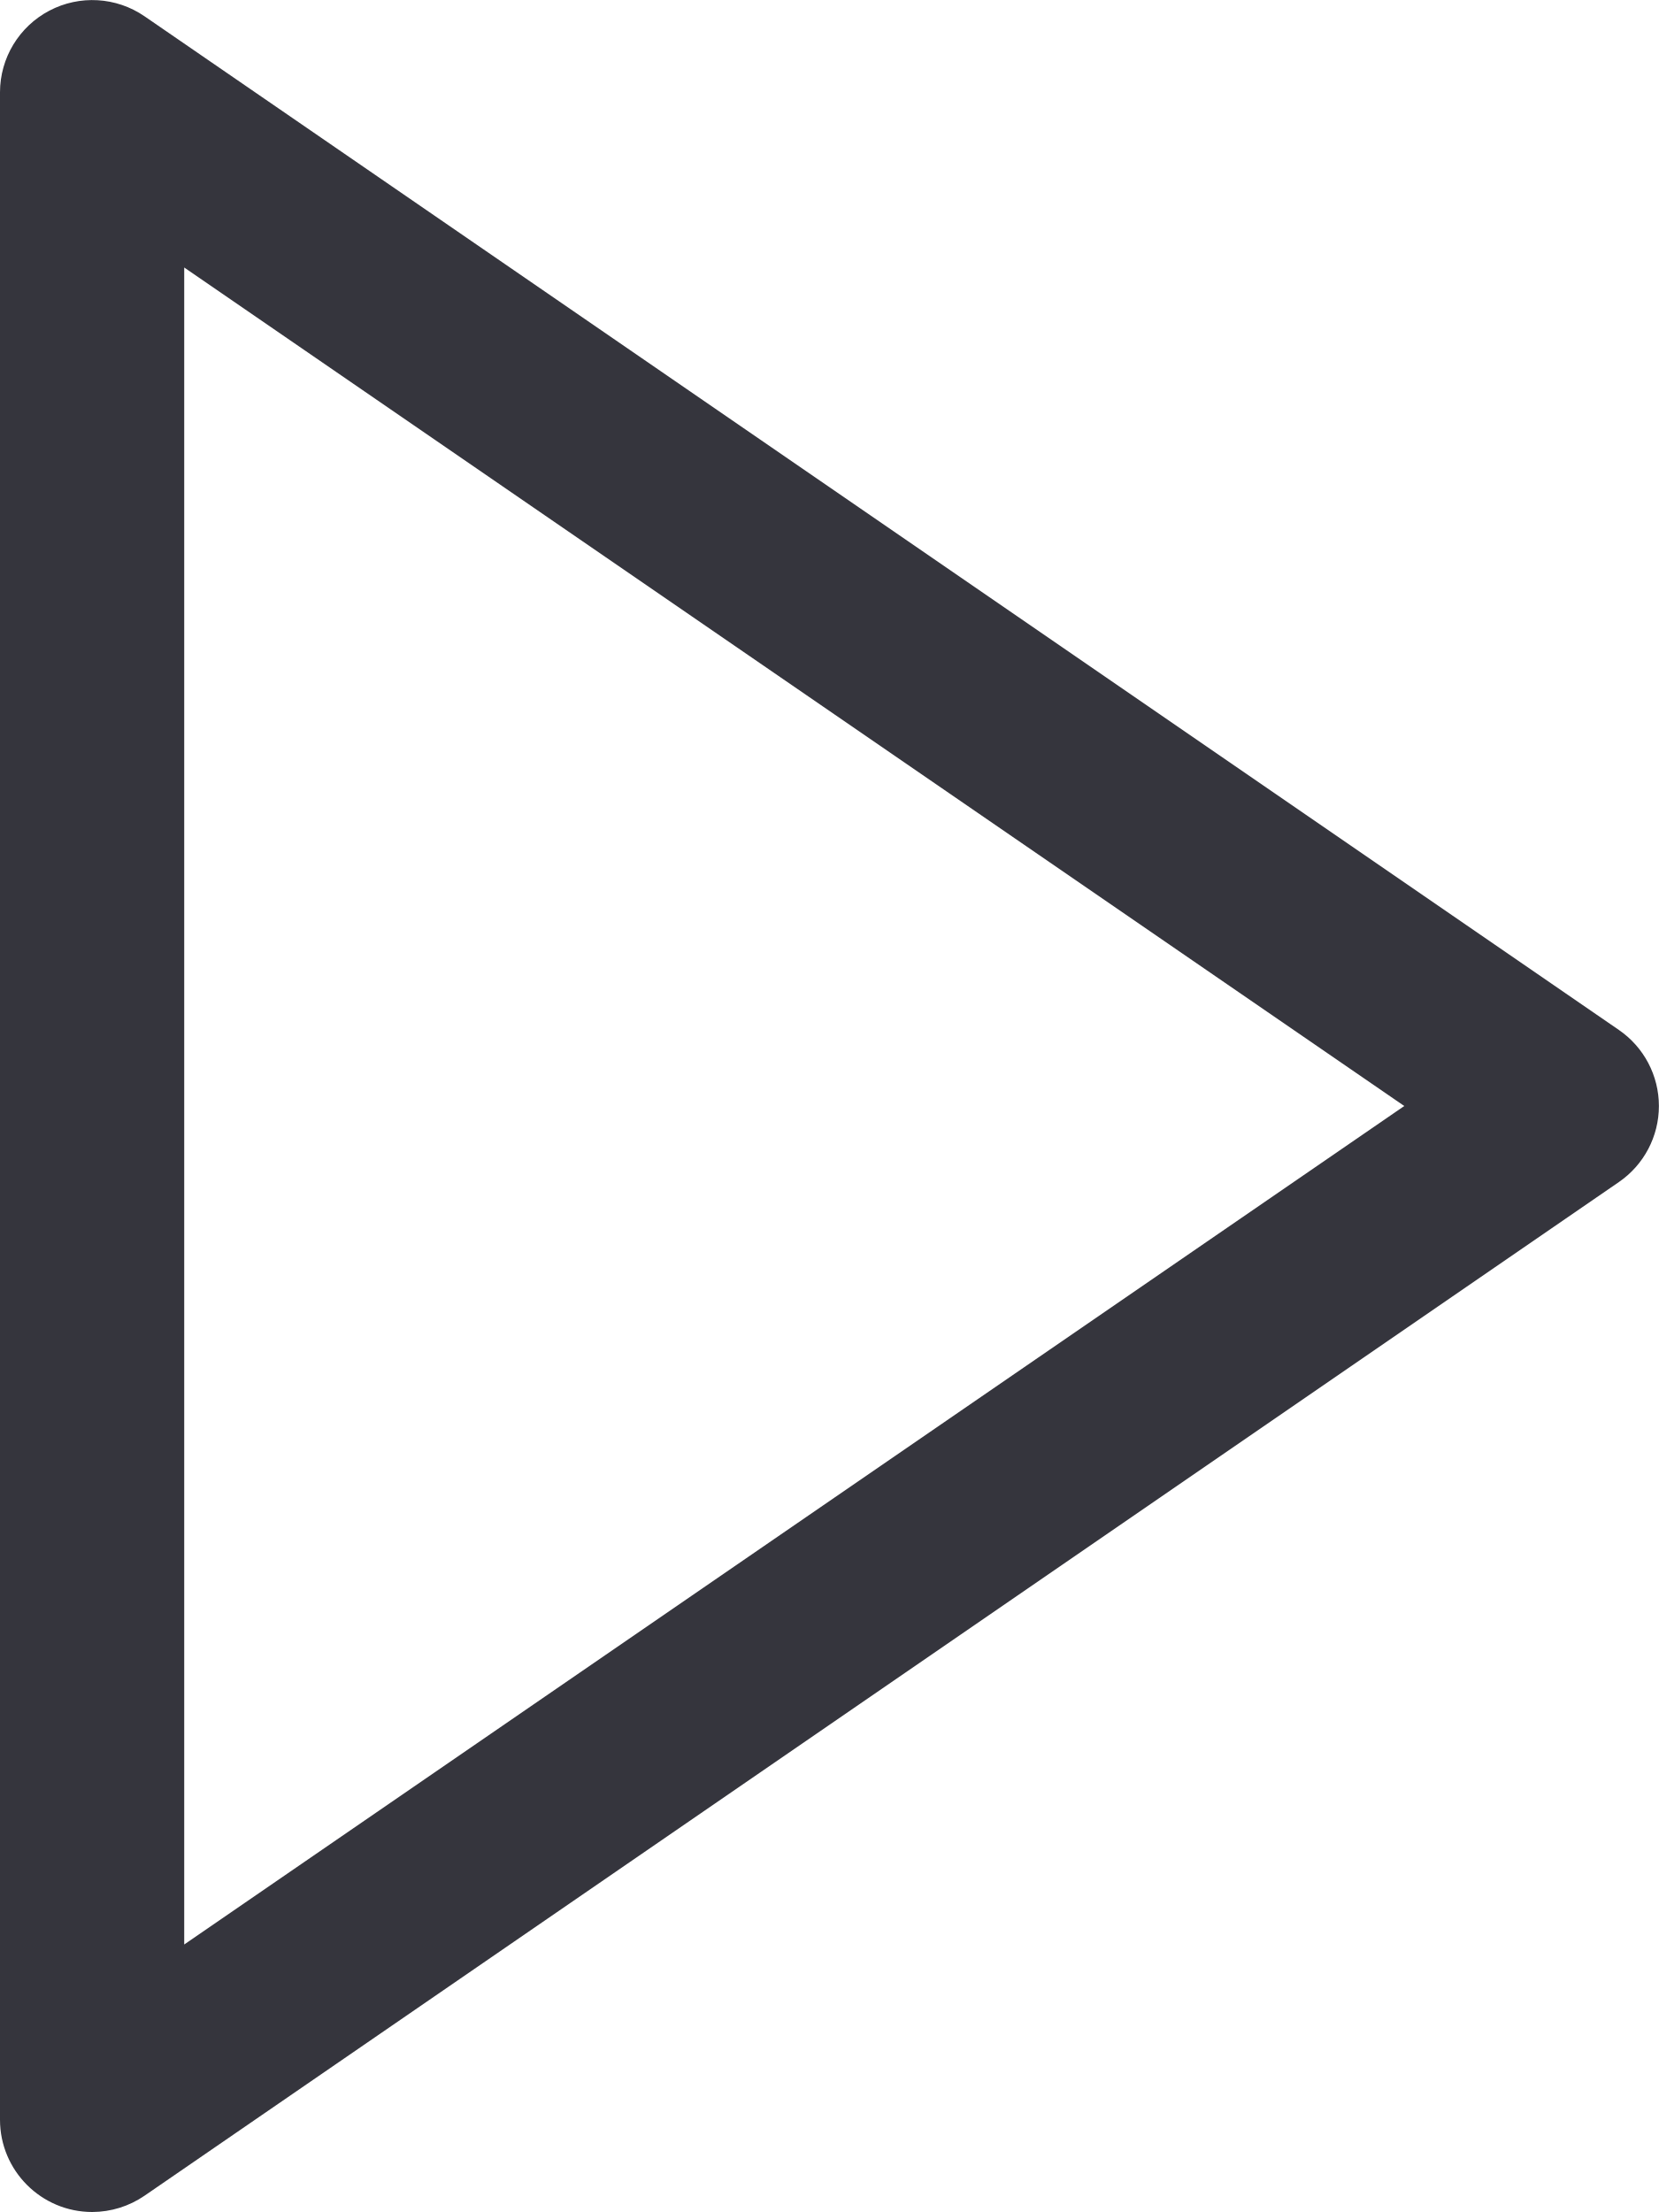
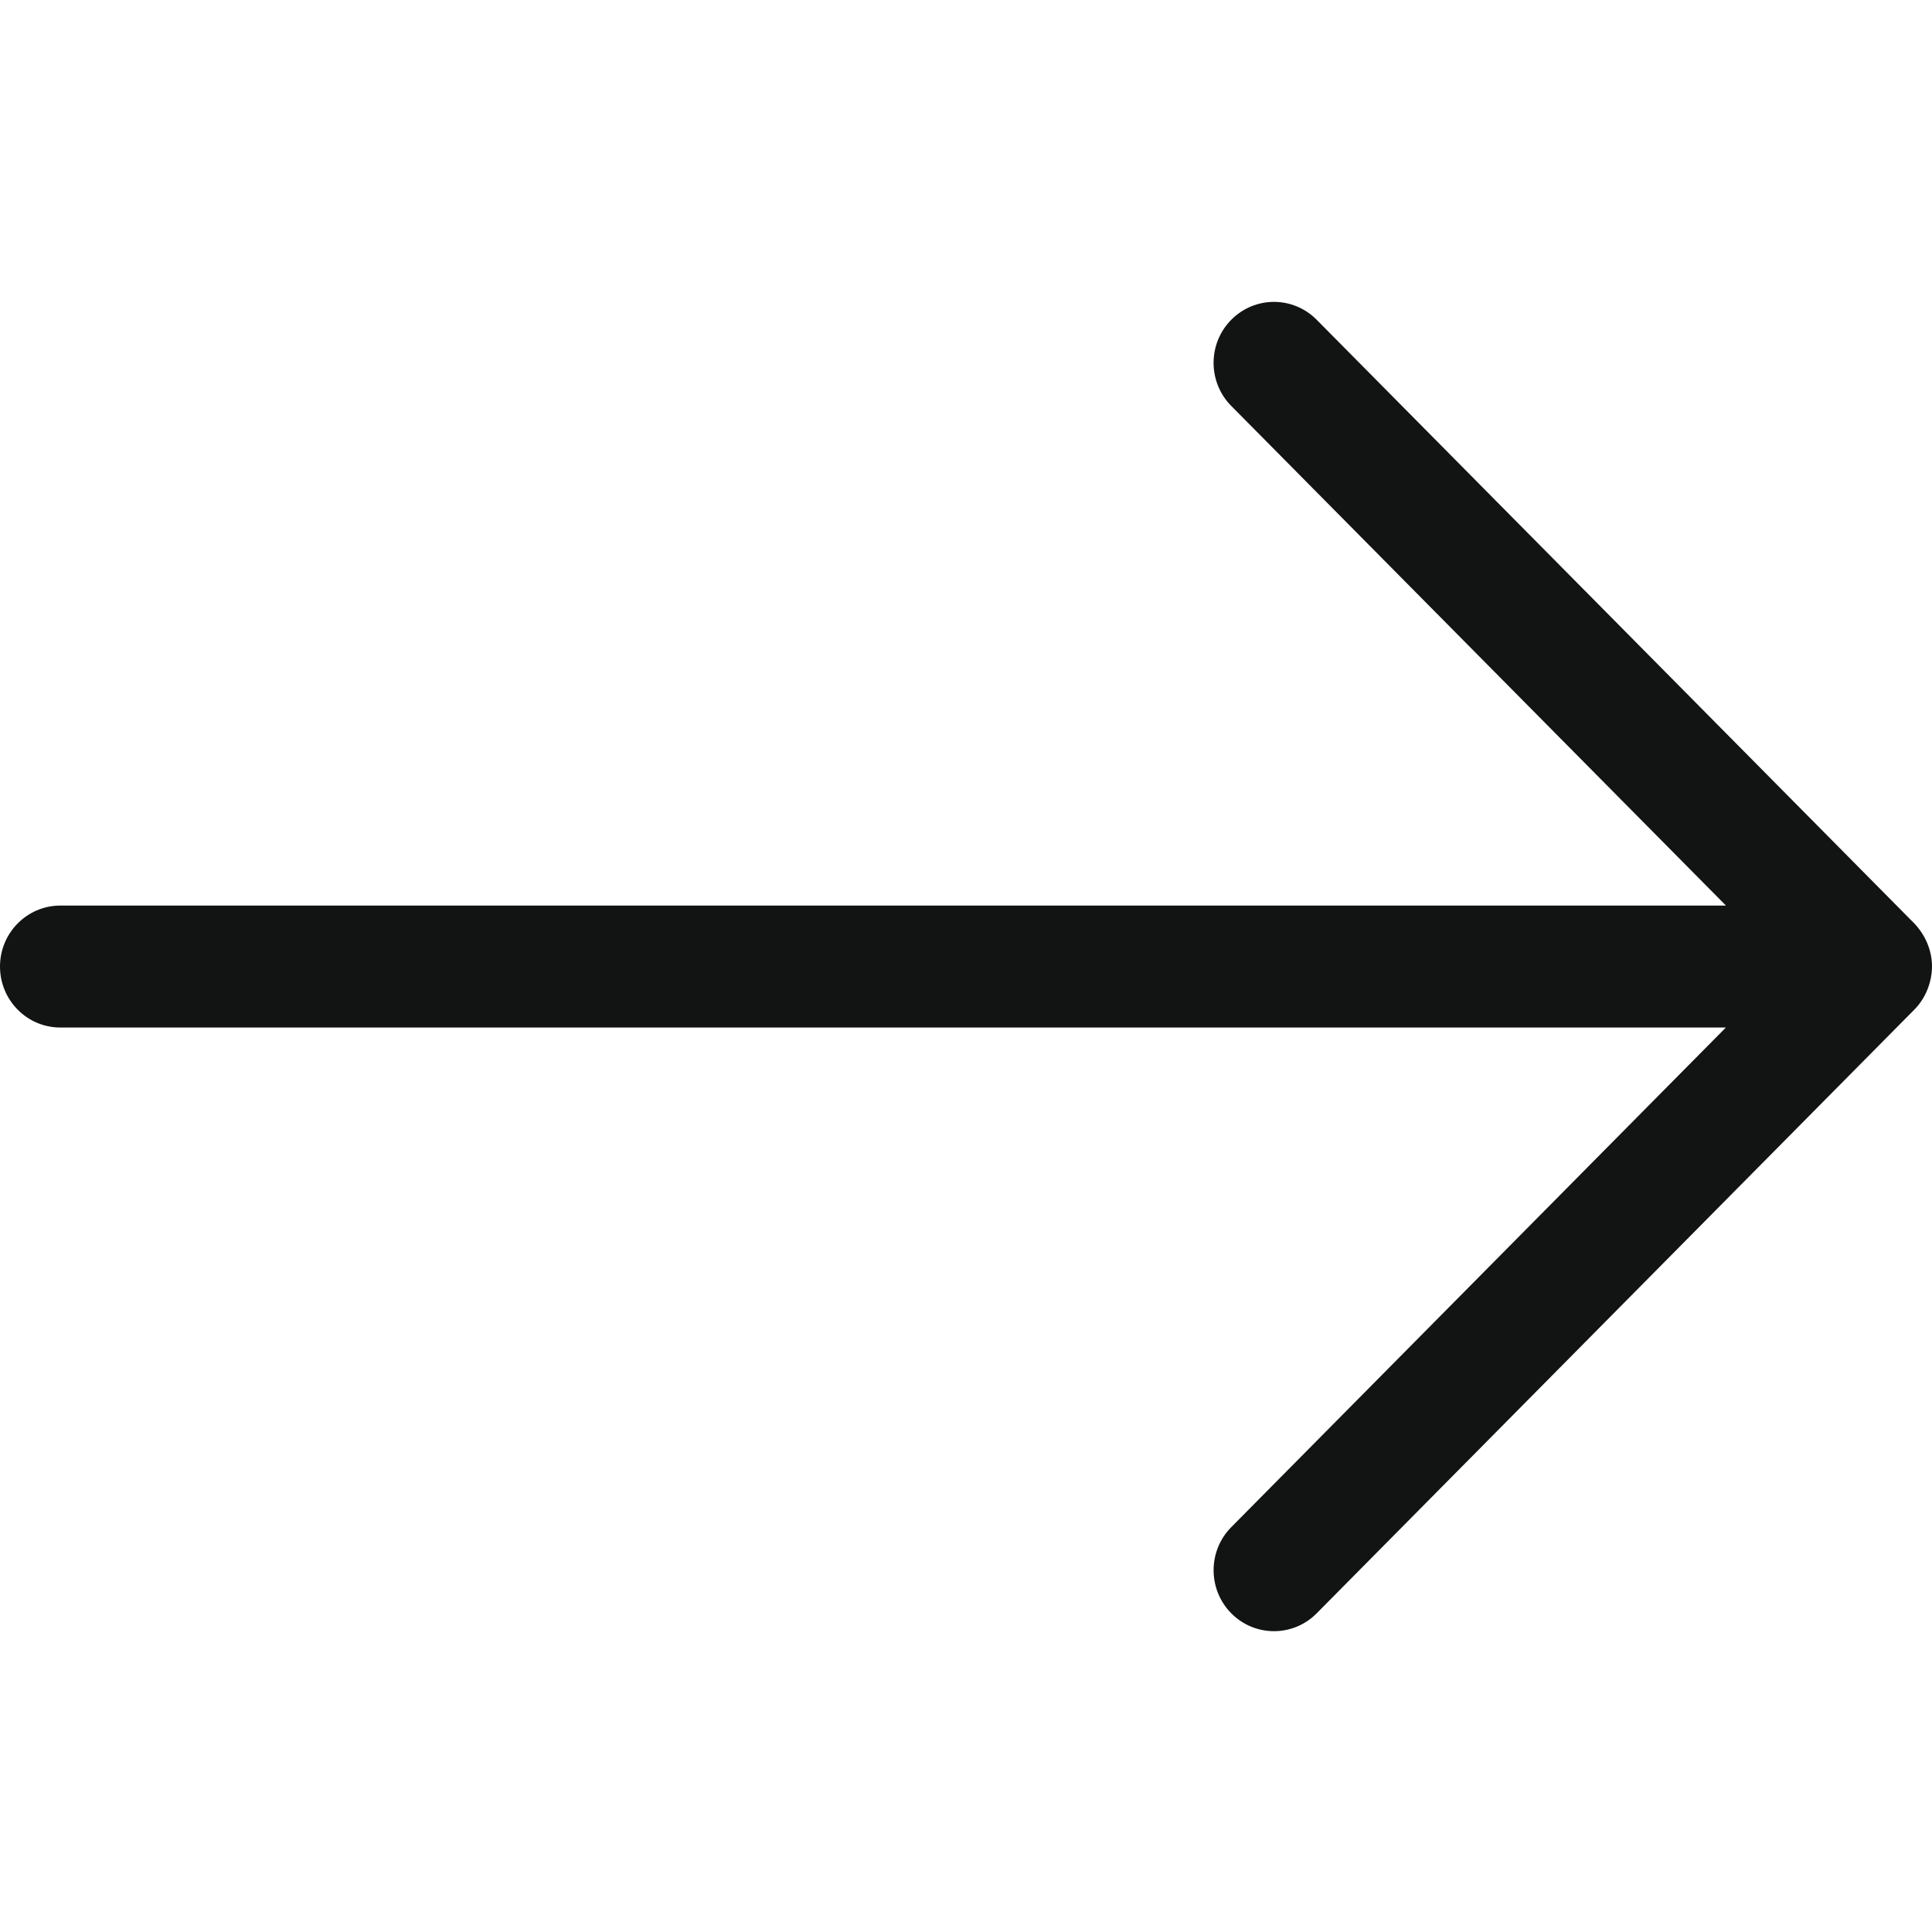
- <svg xmlns="http://www.w3.org/2000/svg" viewBox="0 0 48 64">
-   <defs>
-     <style>.cls-1{fill:#35353d;}</style>
-   </defs>
-   <g id="Layer_2" data-name="Layer 2">
-     <g id="Layer_1-2" data-name="Layer 1">
-       <path class="cls-1" d="M2.67,64A2.67,2.67,0,0,1,0,61.33V2.67A2.67,2.67,0,0,1,4.18.47L46.84,29.8a2.67,2.67,0,0,1,0,4.4L4.18,63.53A2.69,2.69,0,0,1,2.67,64ZM5.33,7.74V56.26L40.63,32Z" />
-     </g>
-   </g>
+ <svg xmlns="http://www.w3.org/2000/svg" enable-background="new 0 0 32 32" id="Слой_1" version="1.1" viewBox="0 0 32 32" xml:space="preserve">
+   <path clip-rule="evenodd" d="M32,16.009c0-0.267-0.11-0.522-0.293-0.714  l-9.899-9.999c-0.391-0.395-1.024-0.394-1.414,0c-0.391,0.394-0.391,1.034,0,1.428l8.193,8.275H1c-0.552,0-1,0.452-1,1.01  s0.448,1.01,1,1.01h27.586l-8.192,8.275c-0.391,0.394-0.39,1.034,0,1.428c0.391,0.394,1.024,0.394,1.414,0l9.899-9.999  C31.894,16.534,31.997,16.274,32,16.009z" fill="#121313" fill-rule="evenodd" id="Arrow_Forward" />
+   <g />
+   <g />
+   <g />
+   <g />
+   <g />
+   <g />
</svg>
